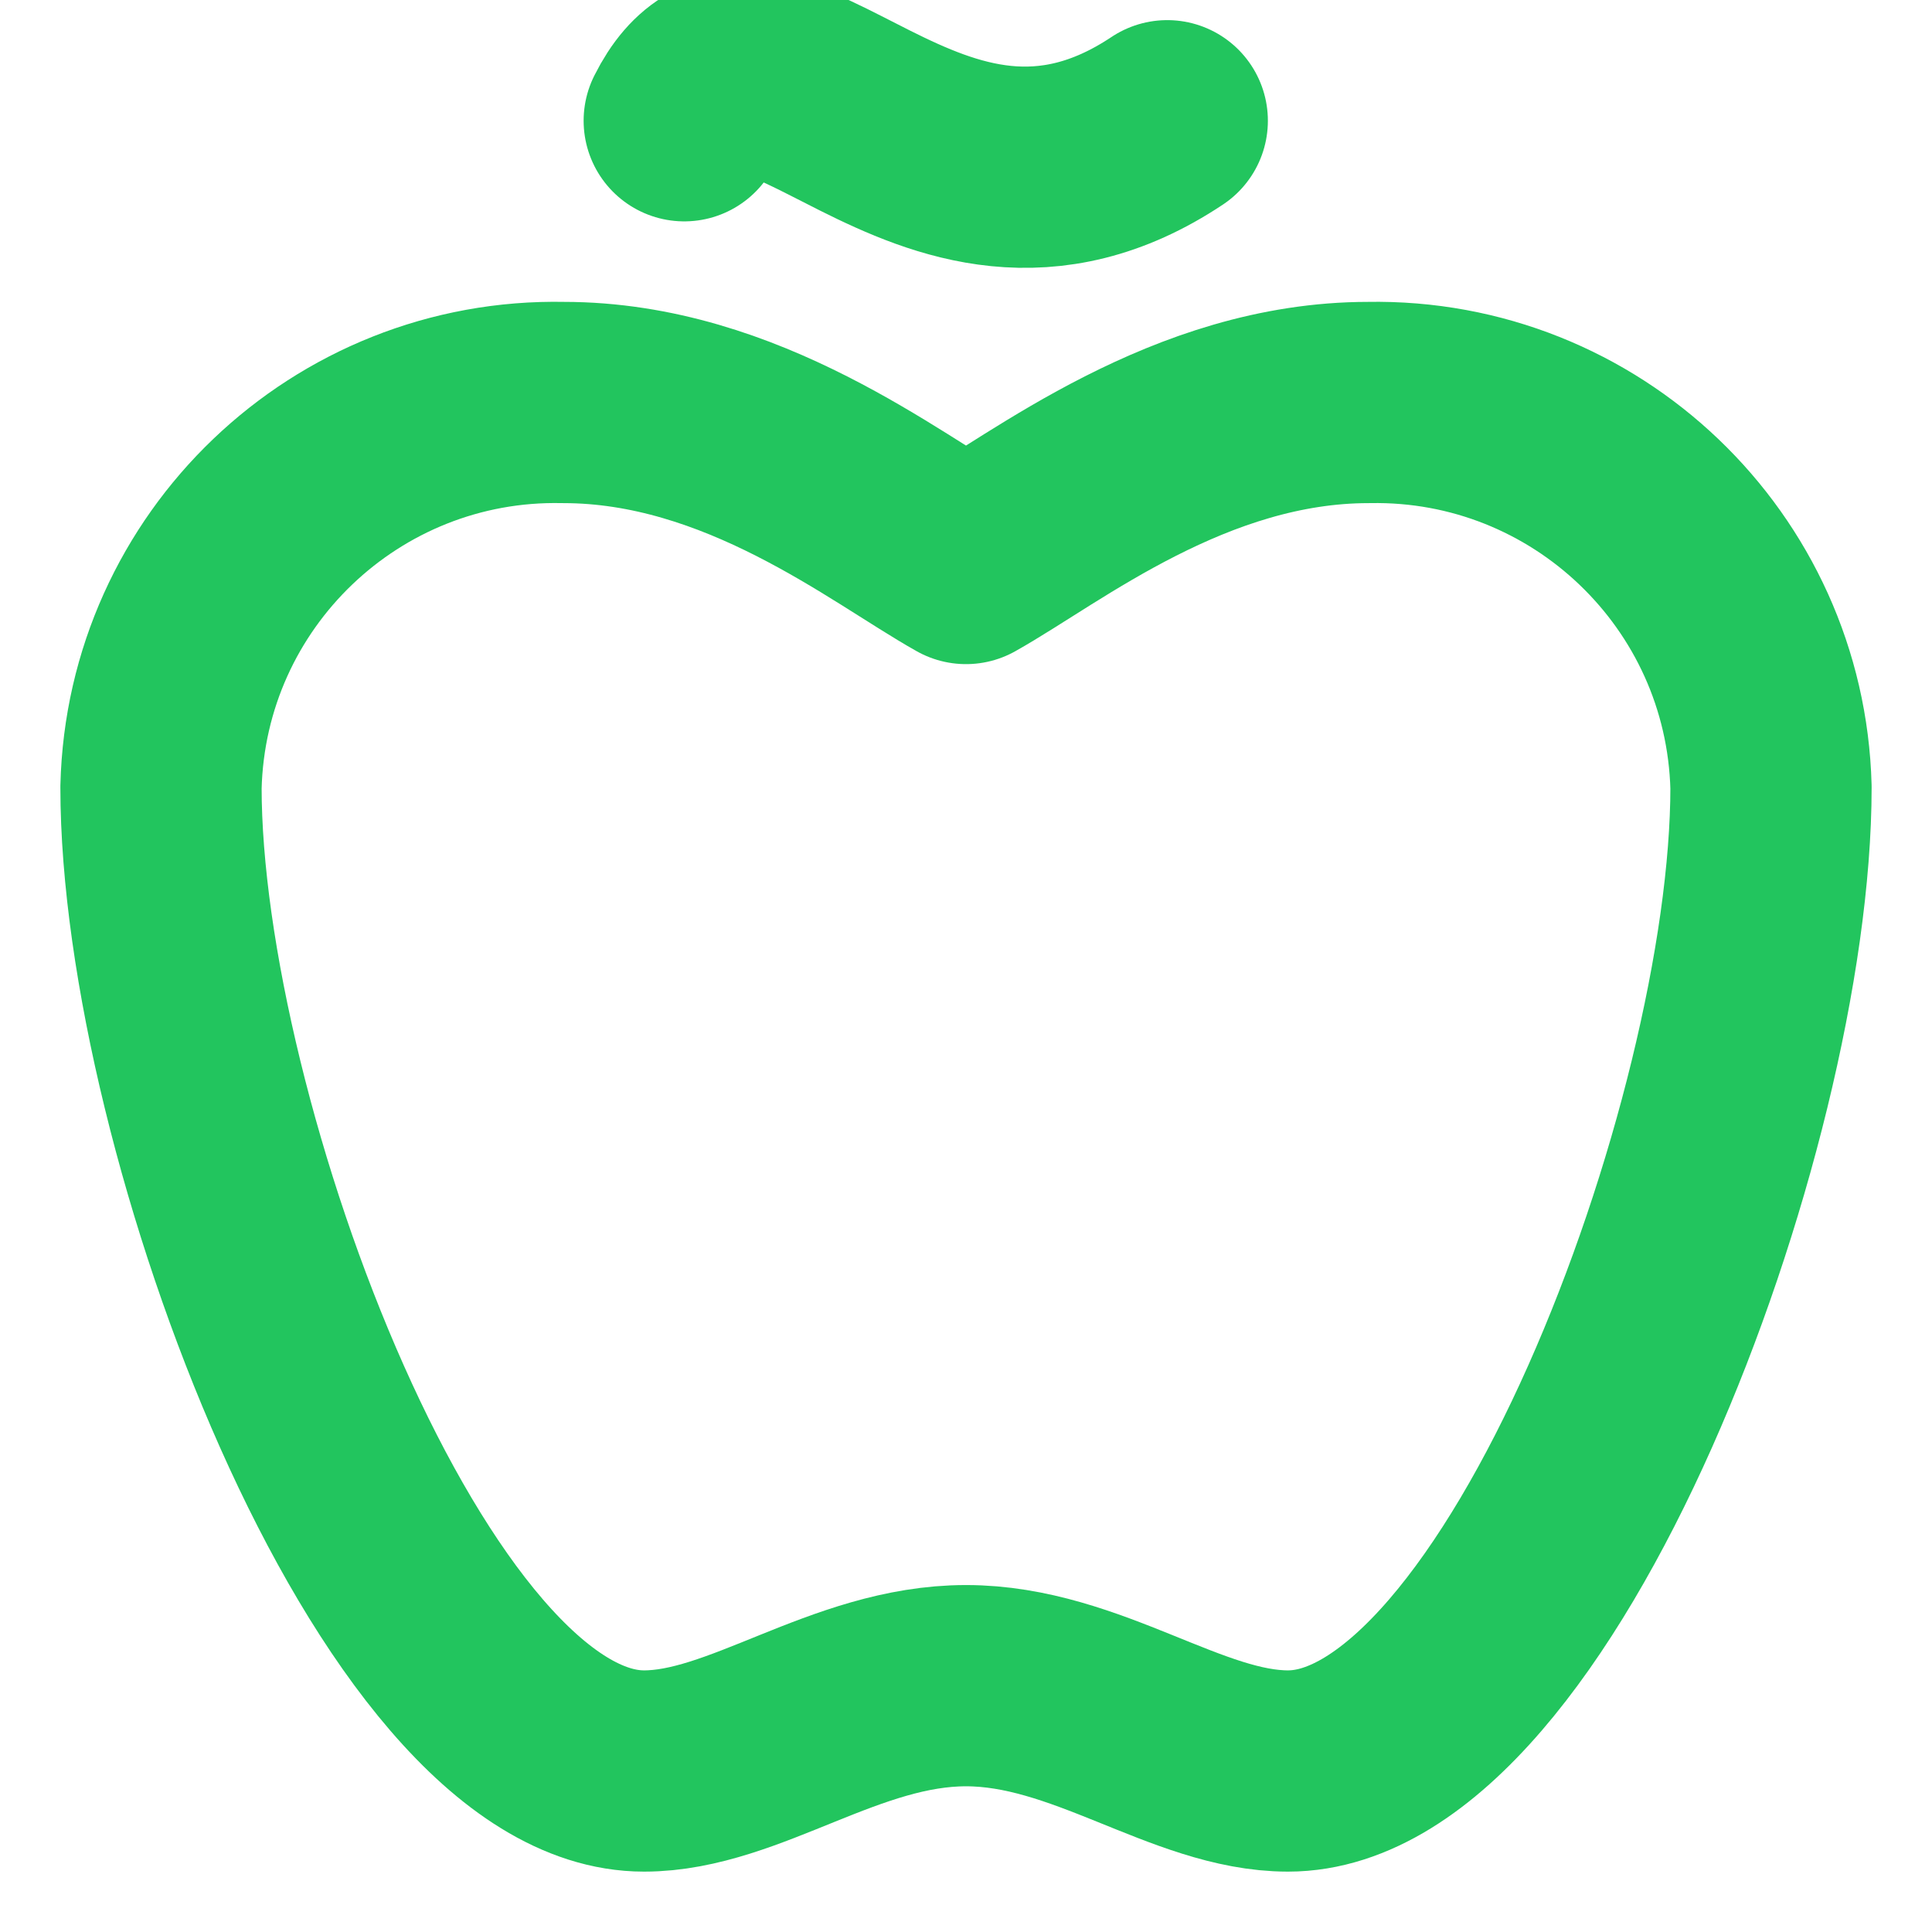
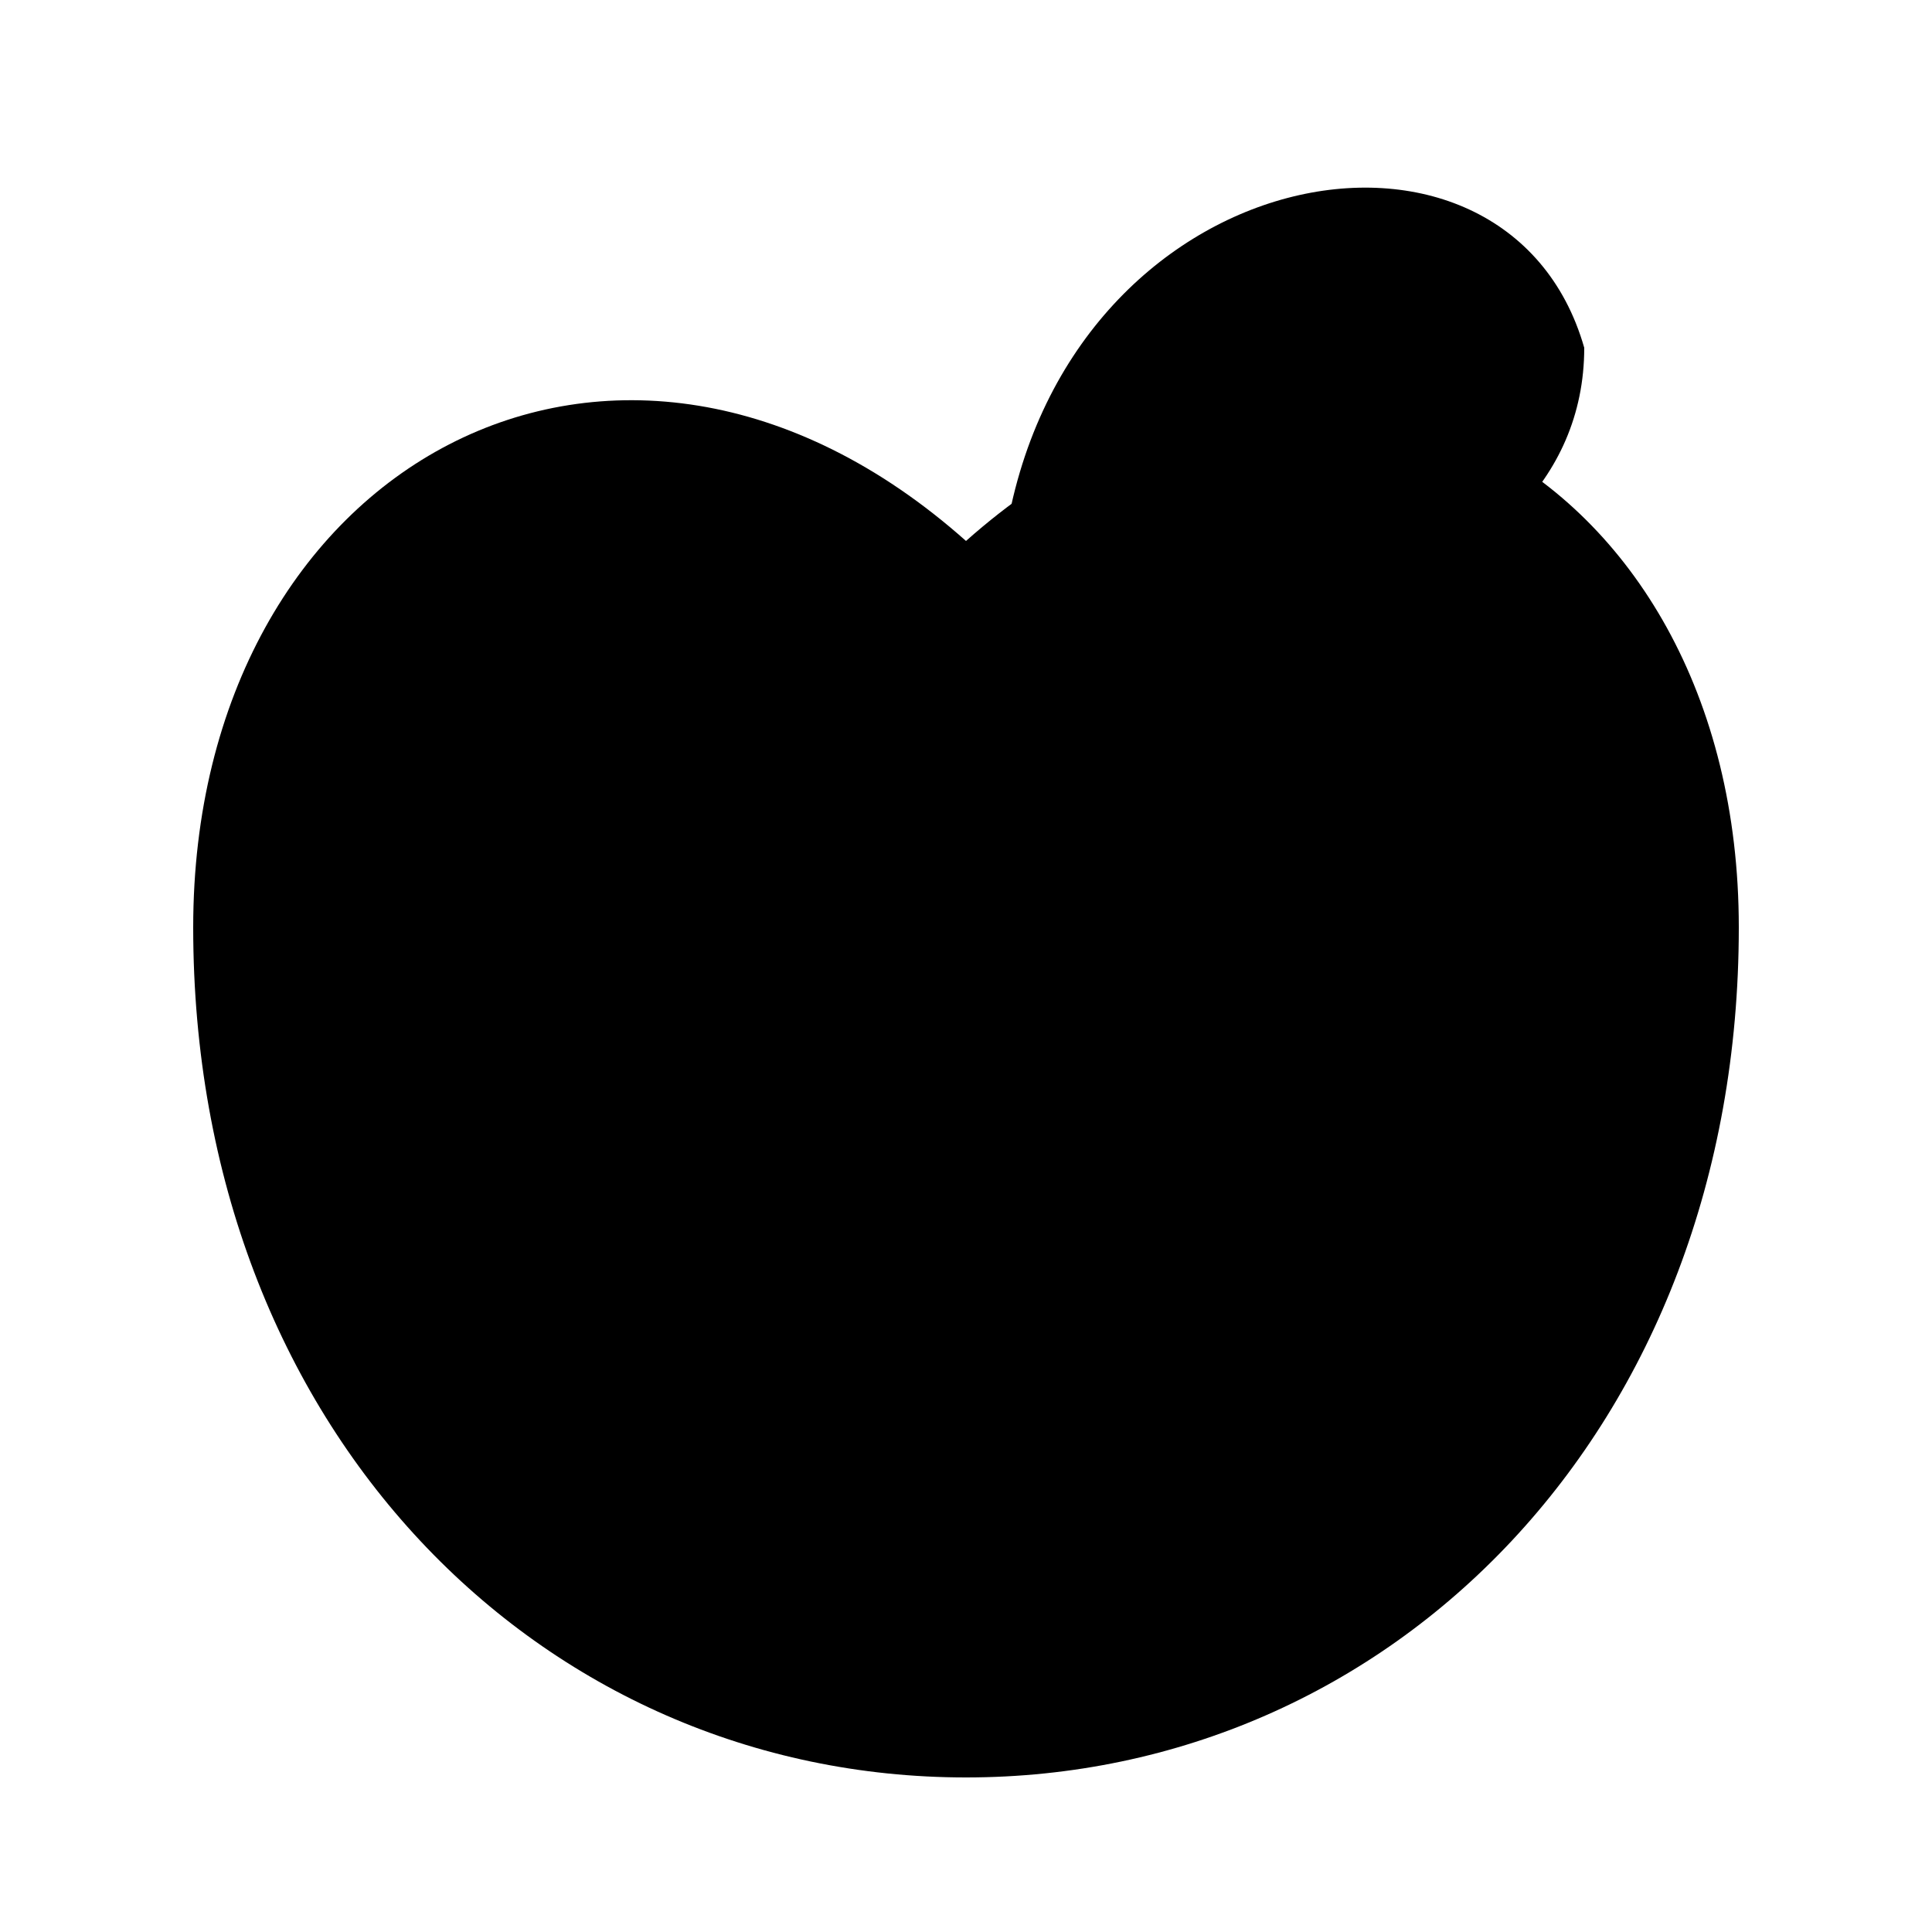
- <svg xmlns="http://www.w3.org/2000/svg" viewBox="0 0 24 24" fill="none" stroke="#22c55e" stroke-width="2.5" stroke-linecap="round" stroke-linejoin="round">
-   <path d="M12 20.94c1.5 0 2.75 1.06 4 1.06 3 0 6-8 6-12.22A4.91 4.91 0 0 0 17 5c-2.22 0-4 1.44-5 2-1-.56-2.78-2-5-2a4.9 4.9 0 0 0-5 4.78C2 14 5 22 8 22c1.25 0 2.5-1.06 4-1.06Z" />
-   <path d="M8.5 1.5 C 9.5 -0.5, 11.5 3.5, 14.5 1.5" />
+ <svg xmlns="http://www.w3.org/2000/svg" viewBox="0 0 100 100" fill="none">
+   <defs>
+     <linearGradient id="appleMain" x1="0%" y1="0%" x2="100%" y2="100%">
+       <stop offset="0%" stopColor="#4ade80" />
+       <stop offset="100%" stopColor="#166534" />
+     </linearGradient>
+     <linearGradient id="appleLeaf" x1="0%" y1="0%" x2="100%" y2="100%">
+       <stop offset="0%" stopColor="#86efac" />
+       <stop offset="100%" stopColor="#22c55e" />
+     </linearGradient>
+   </defs>
+   <path d="M50 92C28 92 10 74 10 48C10 24 32 12 50 28C68 12 90 24 90 48C90 74 72 92 50 92Z" fill="url(#appleMain)" />
+   <path d="M52 28C55 8 78 4 82 18C82 32 60 36 52 28Z" fill="url(#appleLeaf)" />
</svg>
